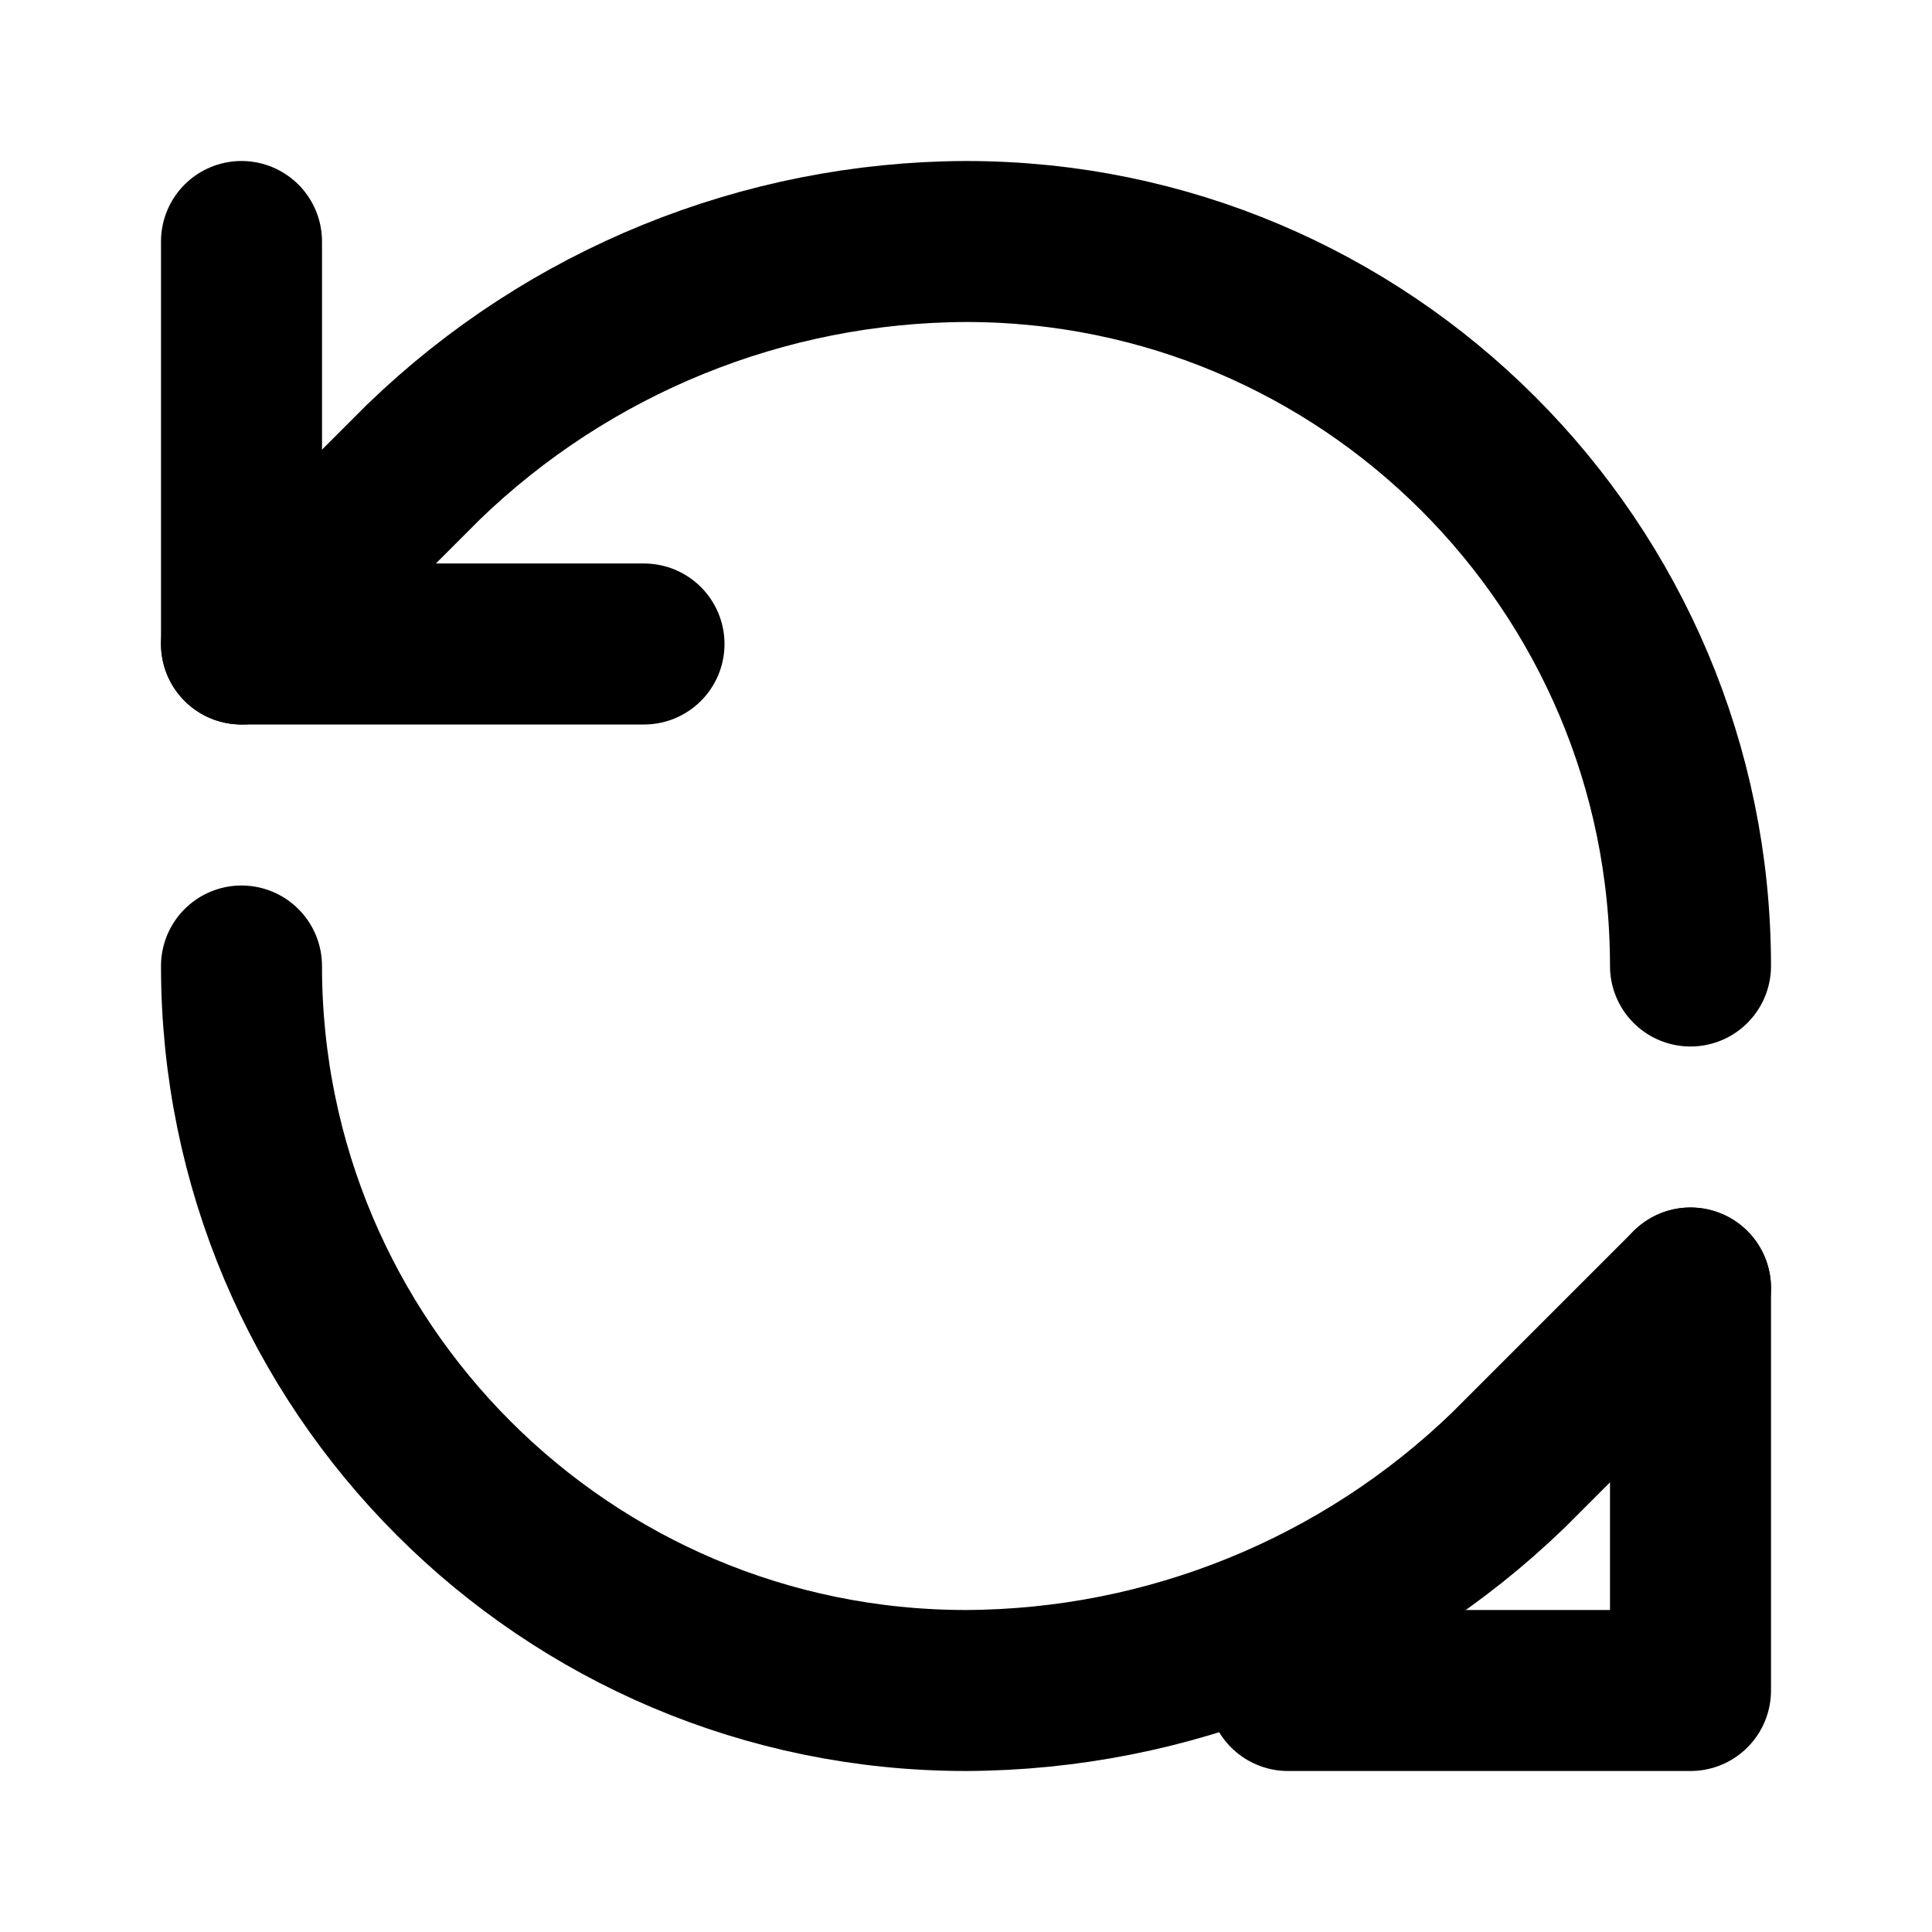
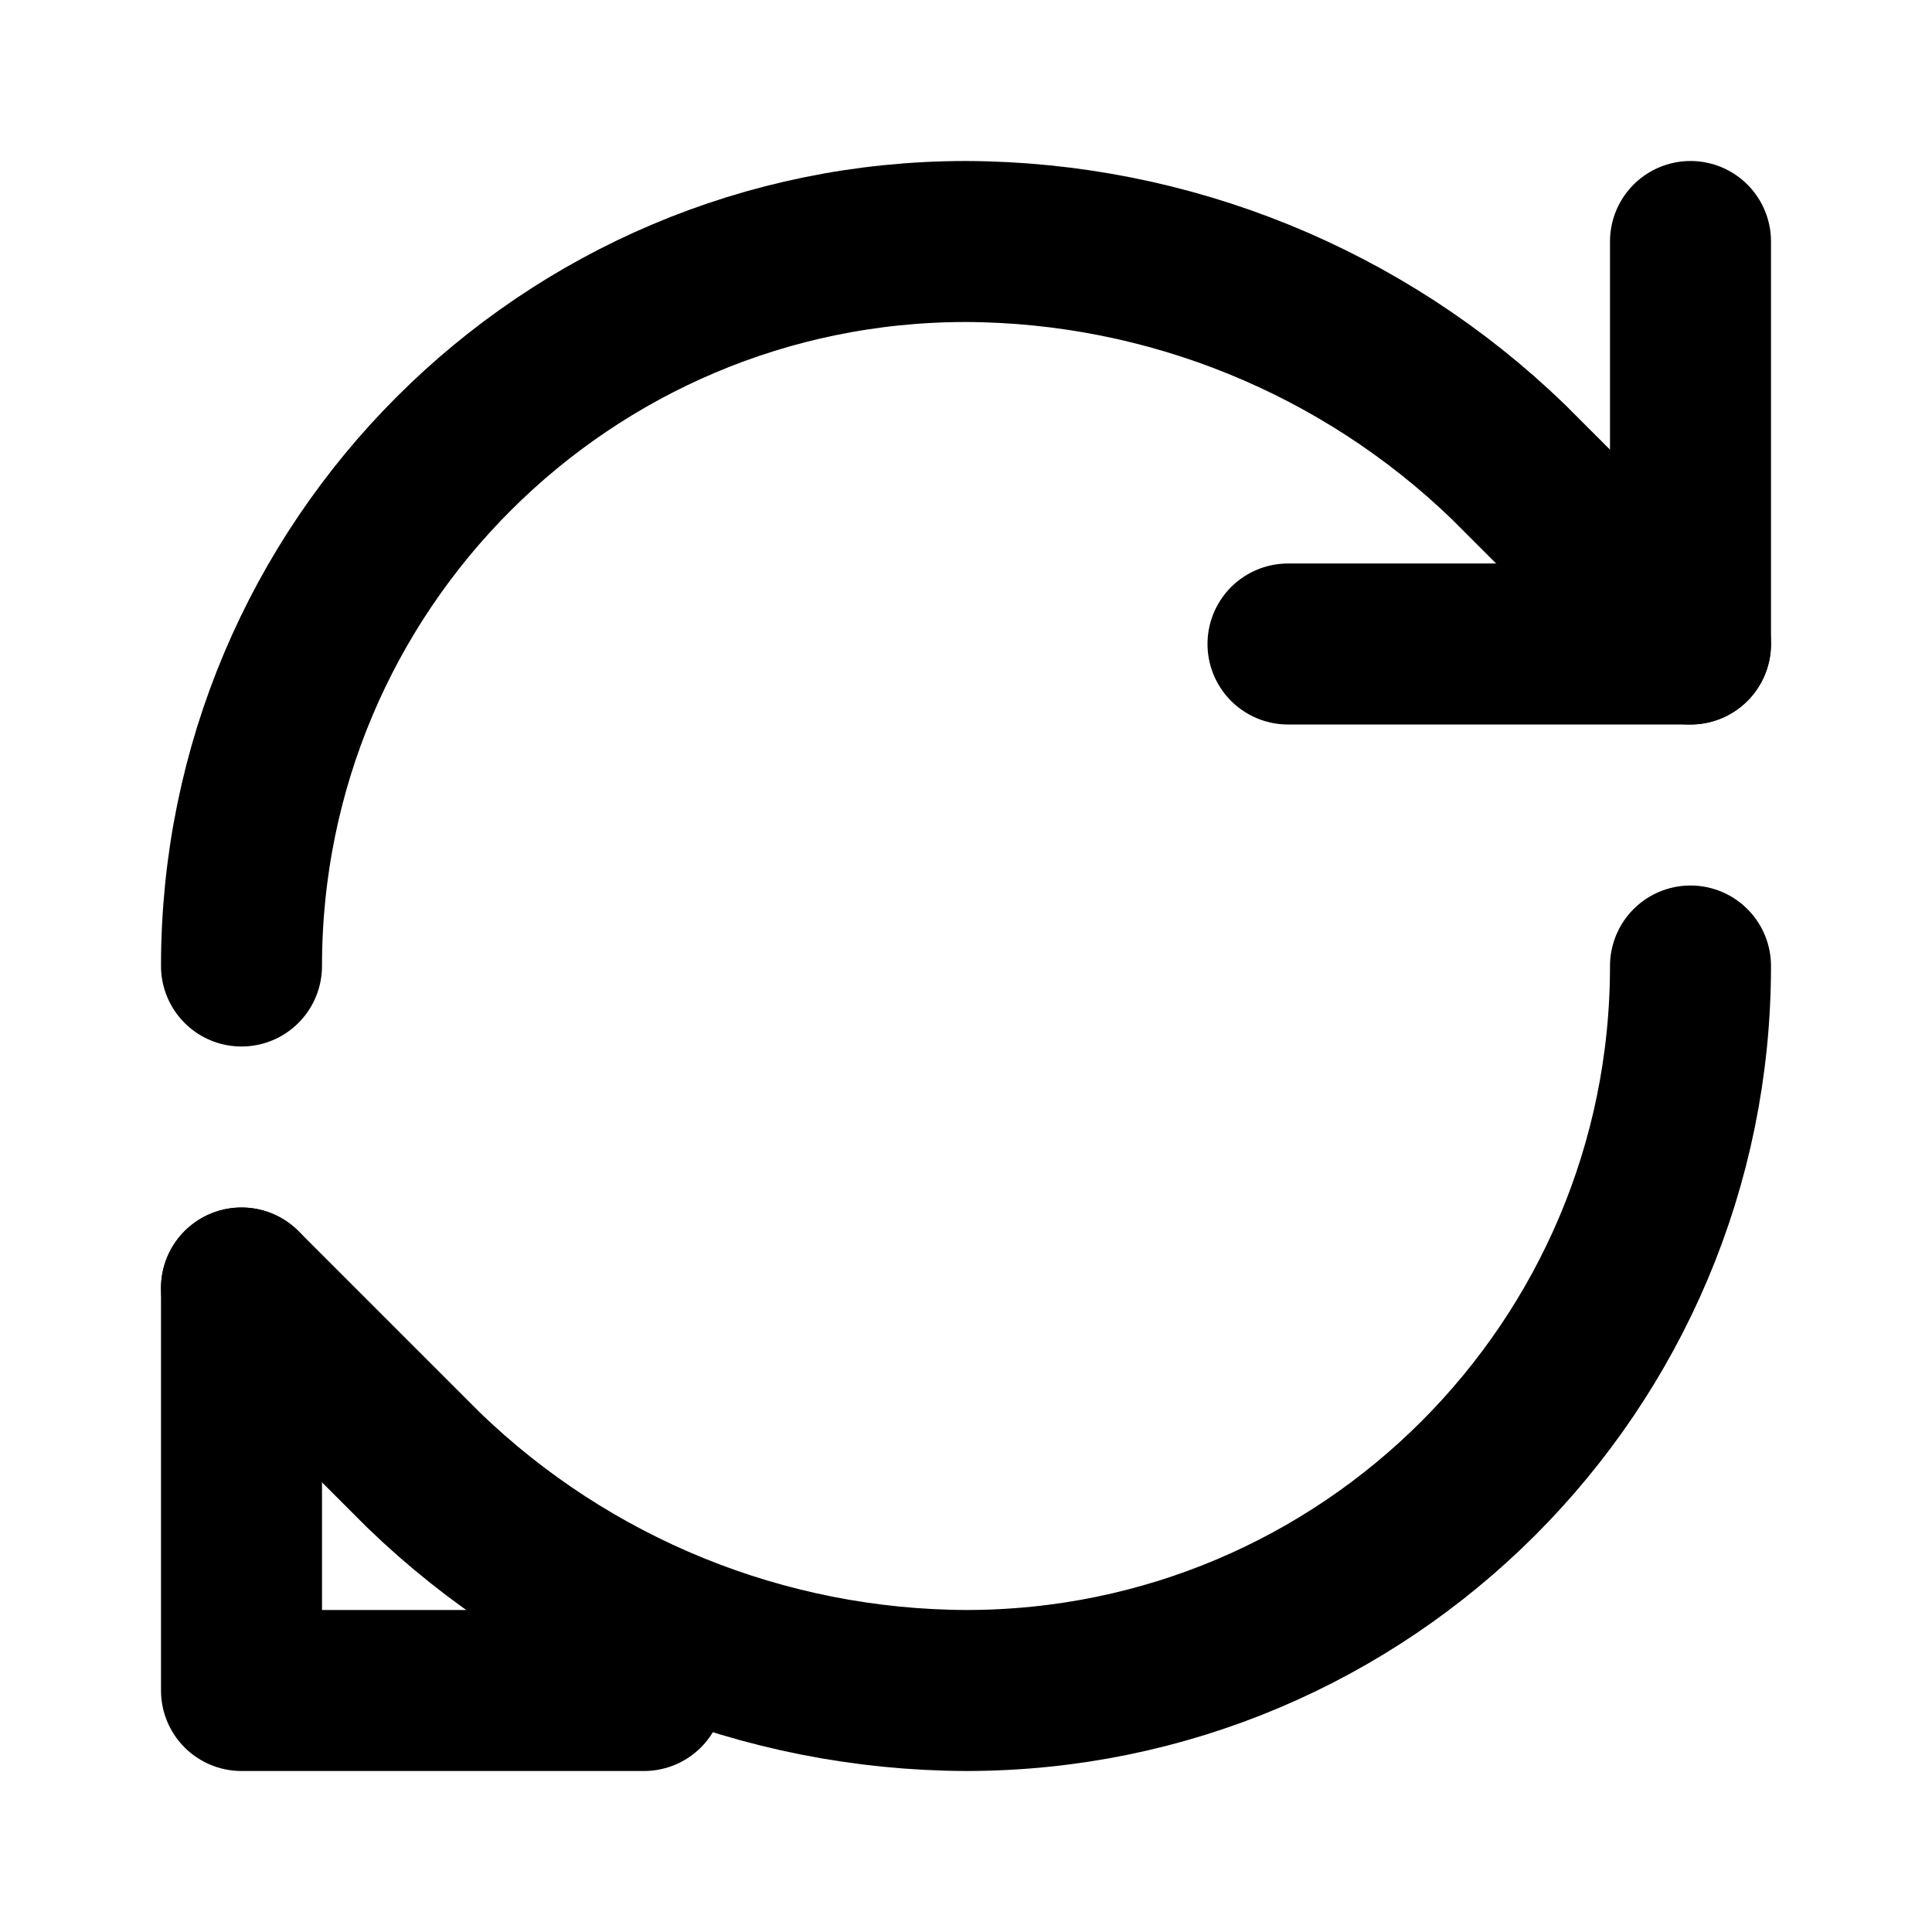
<svg xmlns="http://www.w3.org/2000/svg" viewBox="0 0 24 24" width="24" height="24" fill="none" stroke="currentColor" stroke-width="2" stroke-linecap="round" stroke-linejoin="round">
-   <path d="M21 12a9 9 0 0 0-9-9 9.75 9.75 0 0 0-6.74 2.74L3 8" />
-   <path d="M3 3v5h5" />
-   <path d="M3 12a9 9 0 0 0 9 9 9.75 9.75 0 0 0 6.74-2.74L21 16" />
-   <path d="M16 21h5v-5" />
+   <path d="M3 12a9 9 0 0 1 9-9 9.75 9.75 0 0 1 6.74 2.74L21 8" />
+   <path d="M21 3v5h-5" />
+   <path d="M21 12a9 9 0 0 1-9 9 9.75 9.75 0 0 1-6.74-2.74L3 16" />
+   <path d="M8 21H3v-5" />
</svg>
